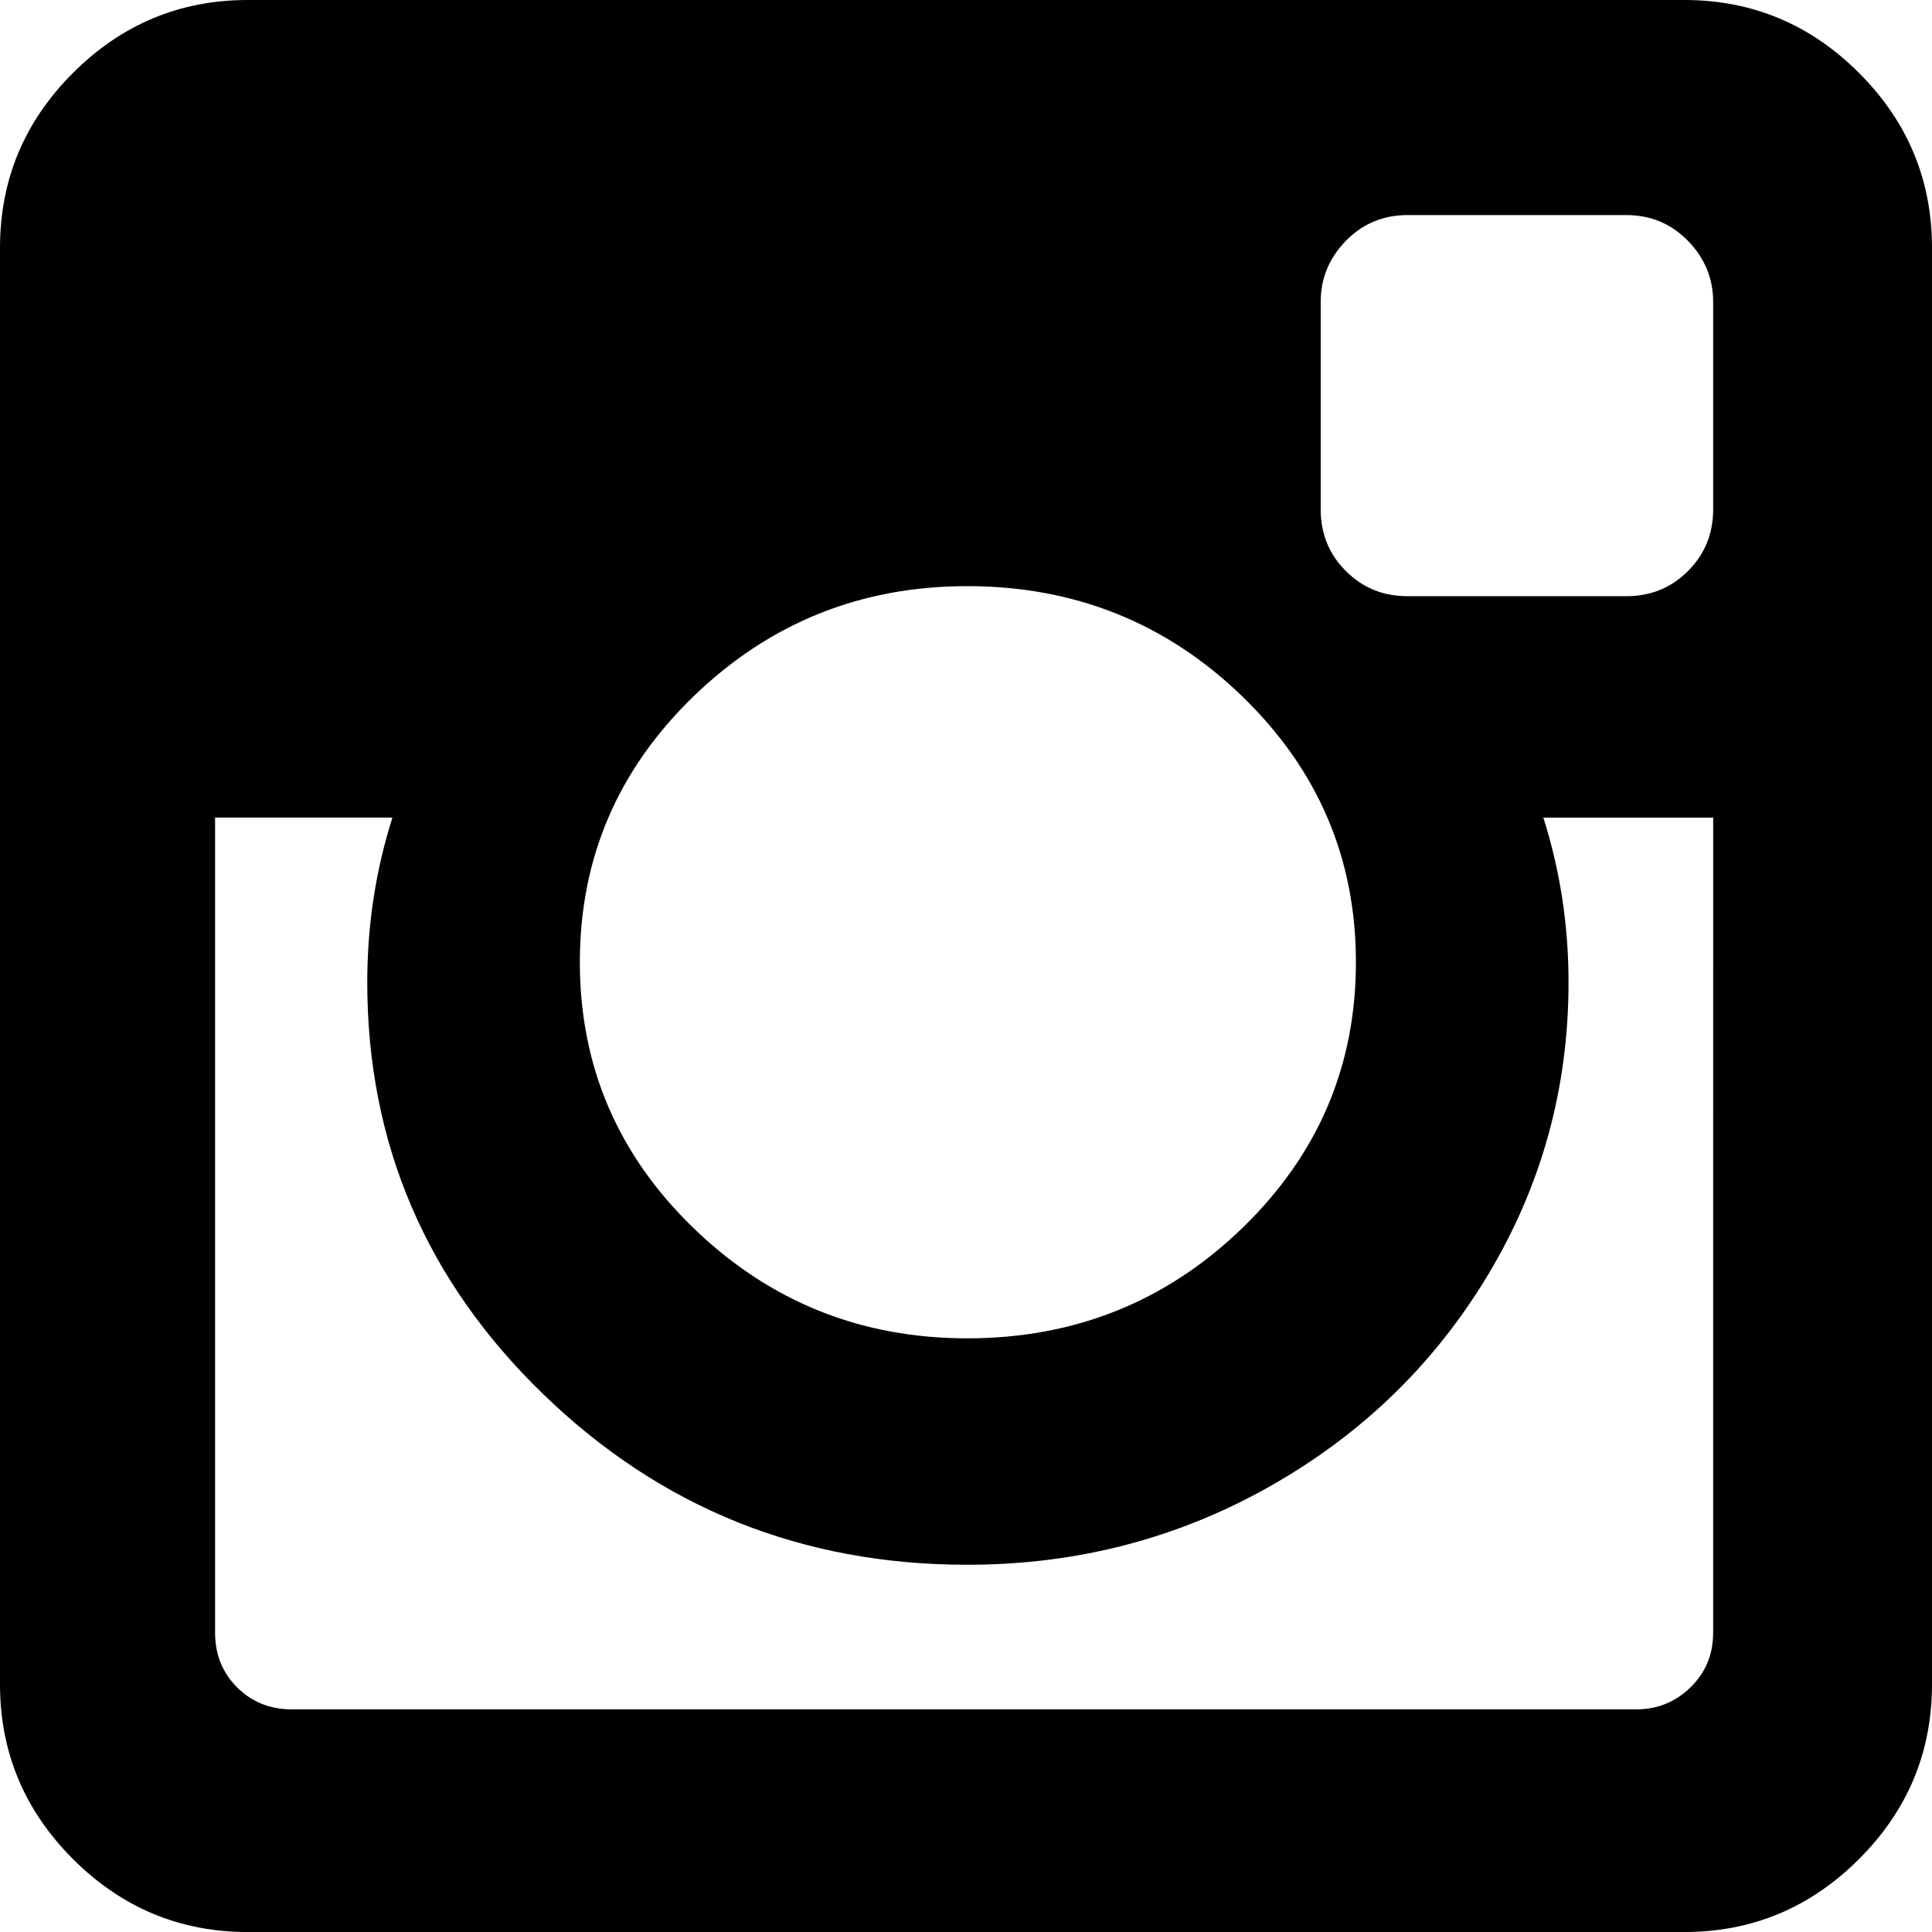
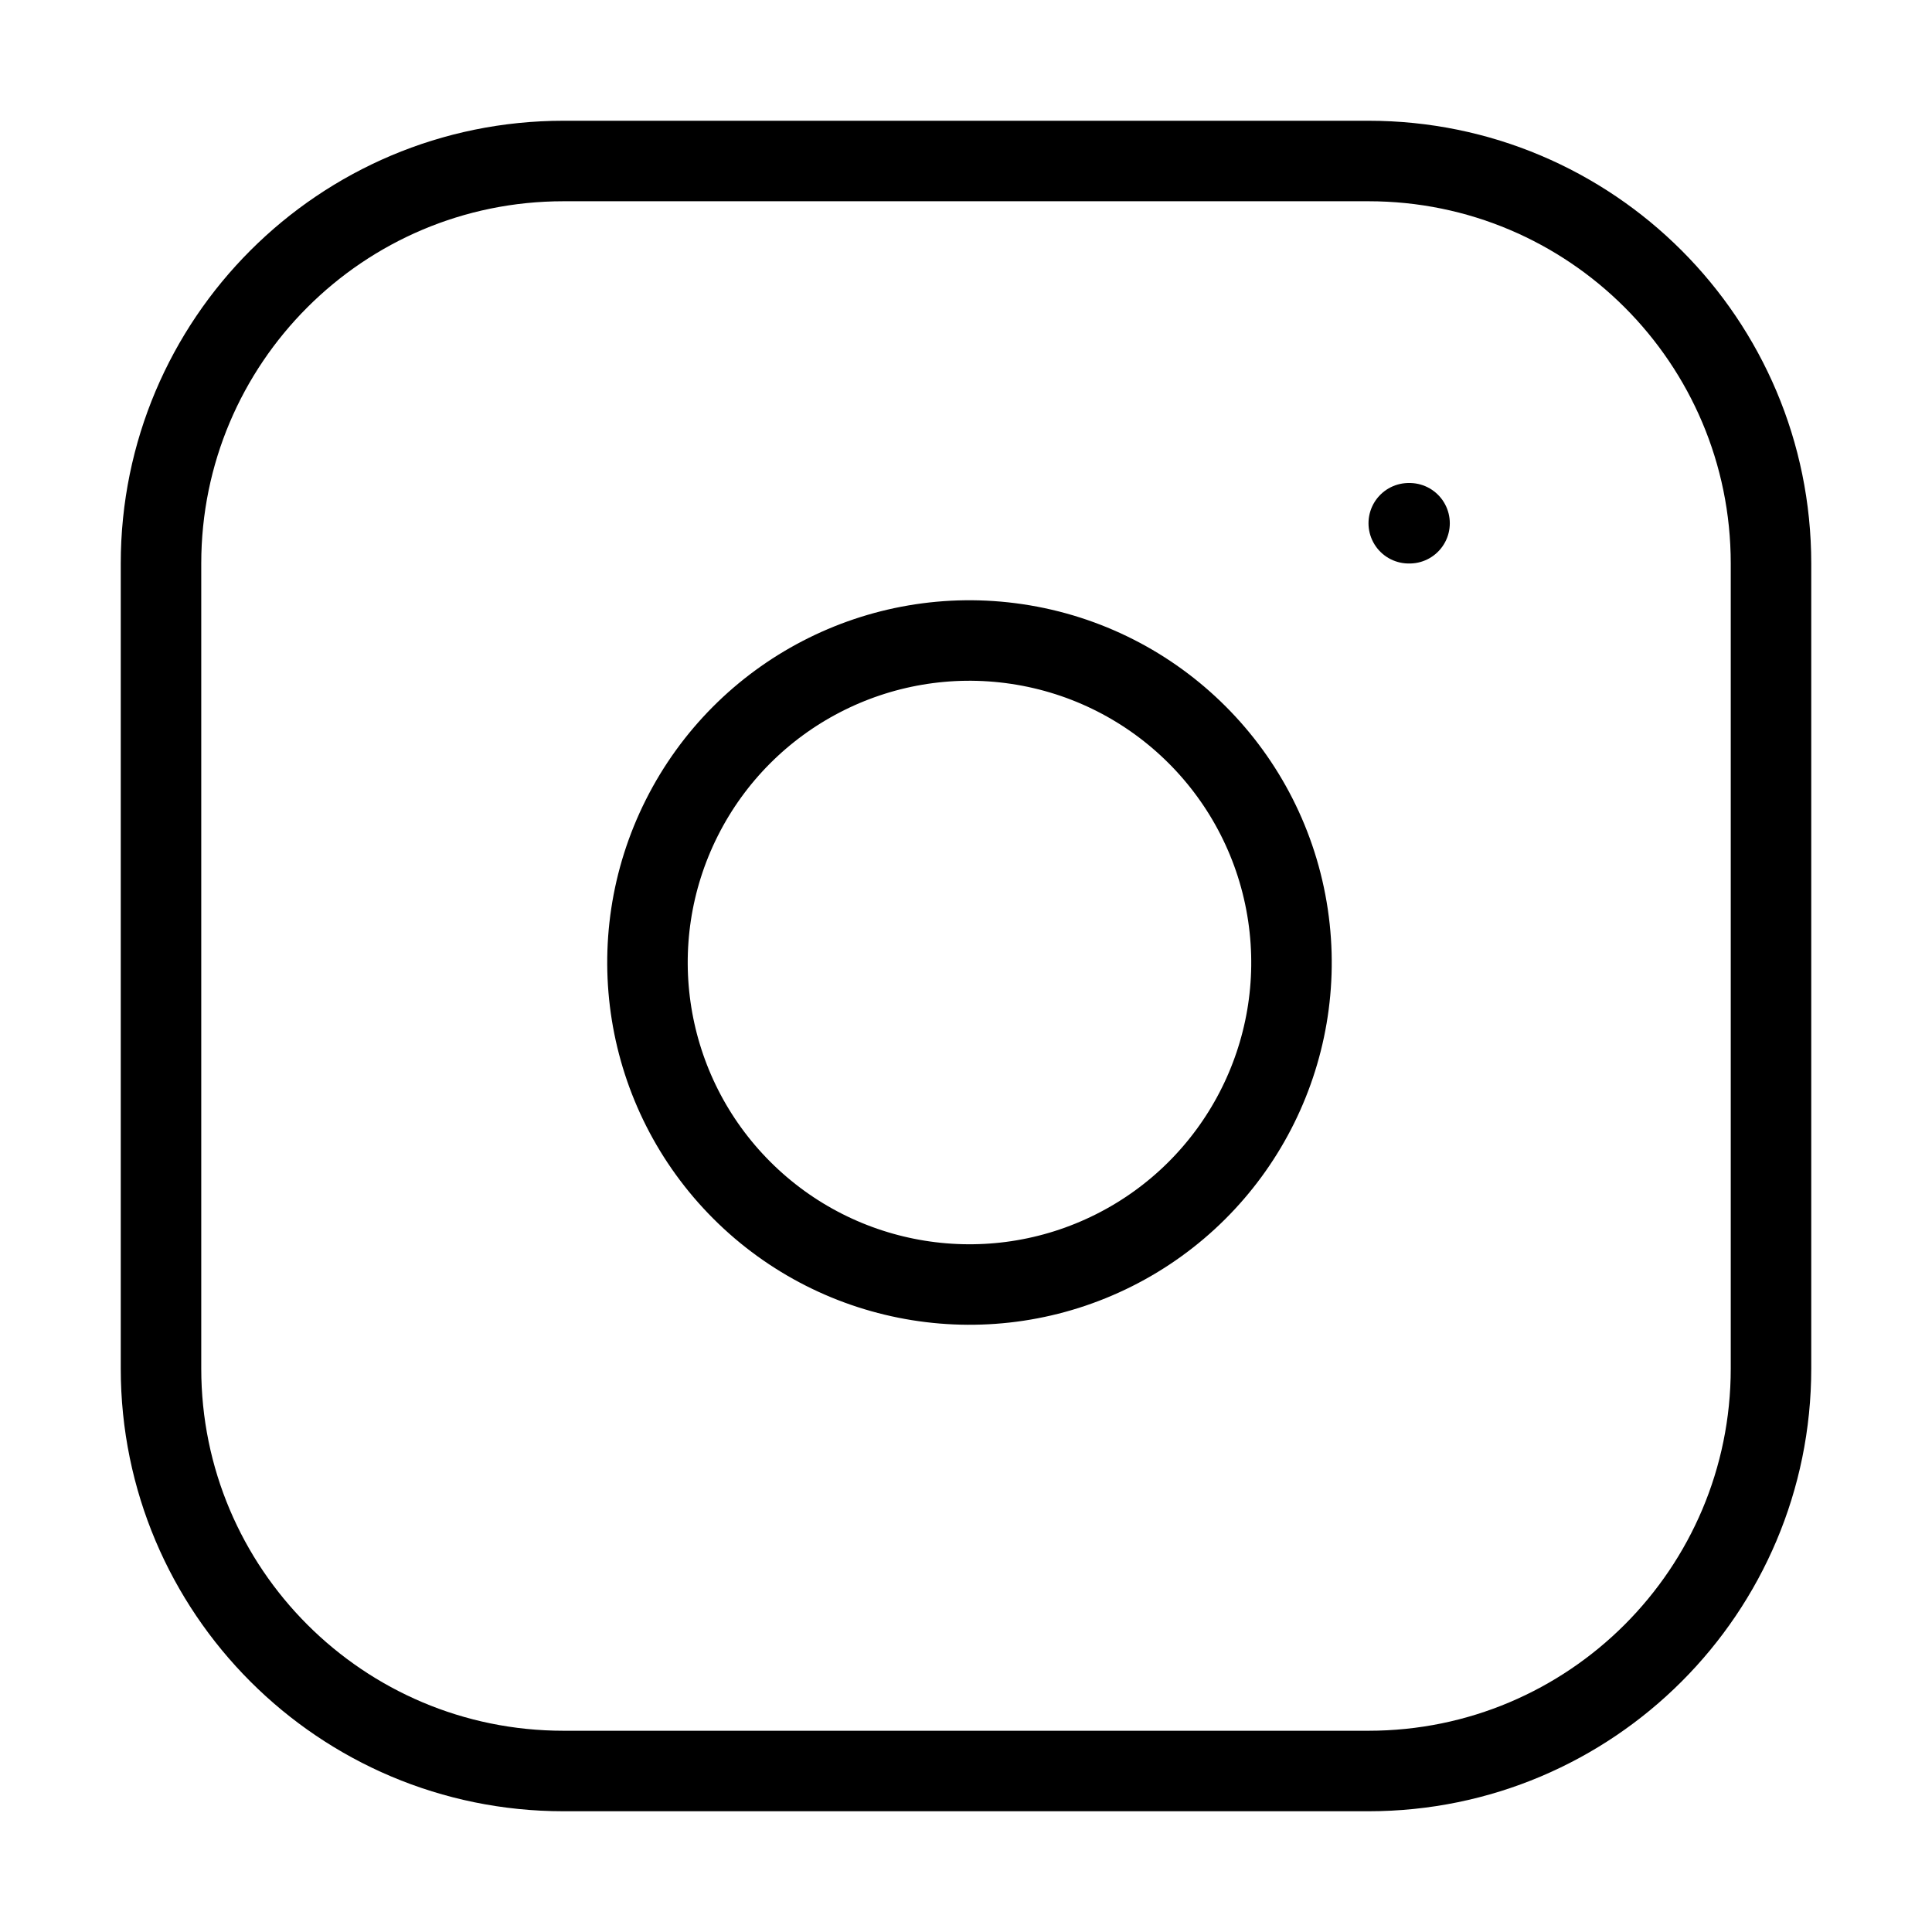
- <svg xmlns="http://www.w3.org/2000/svg" viewBox="123.31 0 595.28 595.28">
-   <path d="M696.11 22.48C681.13 7.49 663.17 0 642.25 0H199.66c-20.93 0-38.88 7.5-53.87 22.48-14.99 14.98-22.48 32.94-22.48 53.87v442.58c0 20.92 7.49 38.88 22.48 53.87 14.99 14.99 32.95 22.49 53.87 22.49h442.58c20.92 0 38.88-7.5 53.87-22.49 14.99-14.98 22.48-32.94 22.48-53.87V76.35c-.01-20.93-7.49-38.88-22.48-53.87zM337.05 214.51c23.38-22.6 51.48-33.91 84.29-33.91 33.07 0 61.3 11.31 84.68 33.91 23.38 22.61 35.07 49.93 35.07 81.97 0 32.03-11.69 59.36-35.07 81.96-23.38 22.61-51.61 33.92-84.68 33.92-32.81 0-60.91-11.31-84.29-33.92-23.38-22.6-35.08-49.93-35.08-81.96 0-32.04 11.7-59.36 35.08-81.97zm314.11 288.54c0 6.71-2.33 12.33-6.98 16.85-4.66 4.52-10.21 6.78-16.67 6.78H213.22c-6.72 0-12.34-2.26-16.86-6.78-4.52-4.51-6.78-10.14-6.78-16.85V251.91h54.64c-5.17 16.28-7.75 33.2-7.75 50.77 0 49.61 18.09 91.92 54.26 126.93 36.18 35 79.71 52.52 130.61 52.52 33.59 0 64.59-8.02 93.02-24.03 28.42-16.03 50.89-37.79 67.43-65.3 16.54-27.52 24.81-57.56 24.81-90.11 0-17.57-2.59-34.49-7.76-50.77h52.33l-.01 251.13zm0-346.09c0 7.49-2.58 13.82-7.76 18.99-5.17 5.17-11.49 7.75-18.99 7.75h-67.43c-7.49 0-13.82-2.58-18.99-7.75-5.17-5.17-7.75-11.5-7.75-18.99V93.01c0-7.23 2.58-13.5 7.75-18.8 5.17-5.29 11.5-7.94 18.99-7.94h67.43c7.5 0 13.82 2.65 18.99 7.94 5.17 5.3 7.76 11.56 7.76 18.8v63.95z" shape-rendering="geometricPrecision" />
+ <svg xmlns="http://www.w3.org/2000/svg" width="32" height="32" viewBox="0 0 24 24" fill="none" stroke="currentColor" stroke-width="1" stroke-linecap="round" stroke-linejoin="round" class="instagram">
+   <rect x="2" y="2" width="20" height="20" rx="5" ry="5" />
+   <path d="M16 11.37A4 4 0 1 1 12.63 8 4 4 0 0 1 16 11.37z" />
+   <line x1="17.5" y1="6.5" x2="17.51" y2="6.5" />
</svg>
